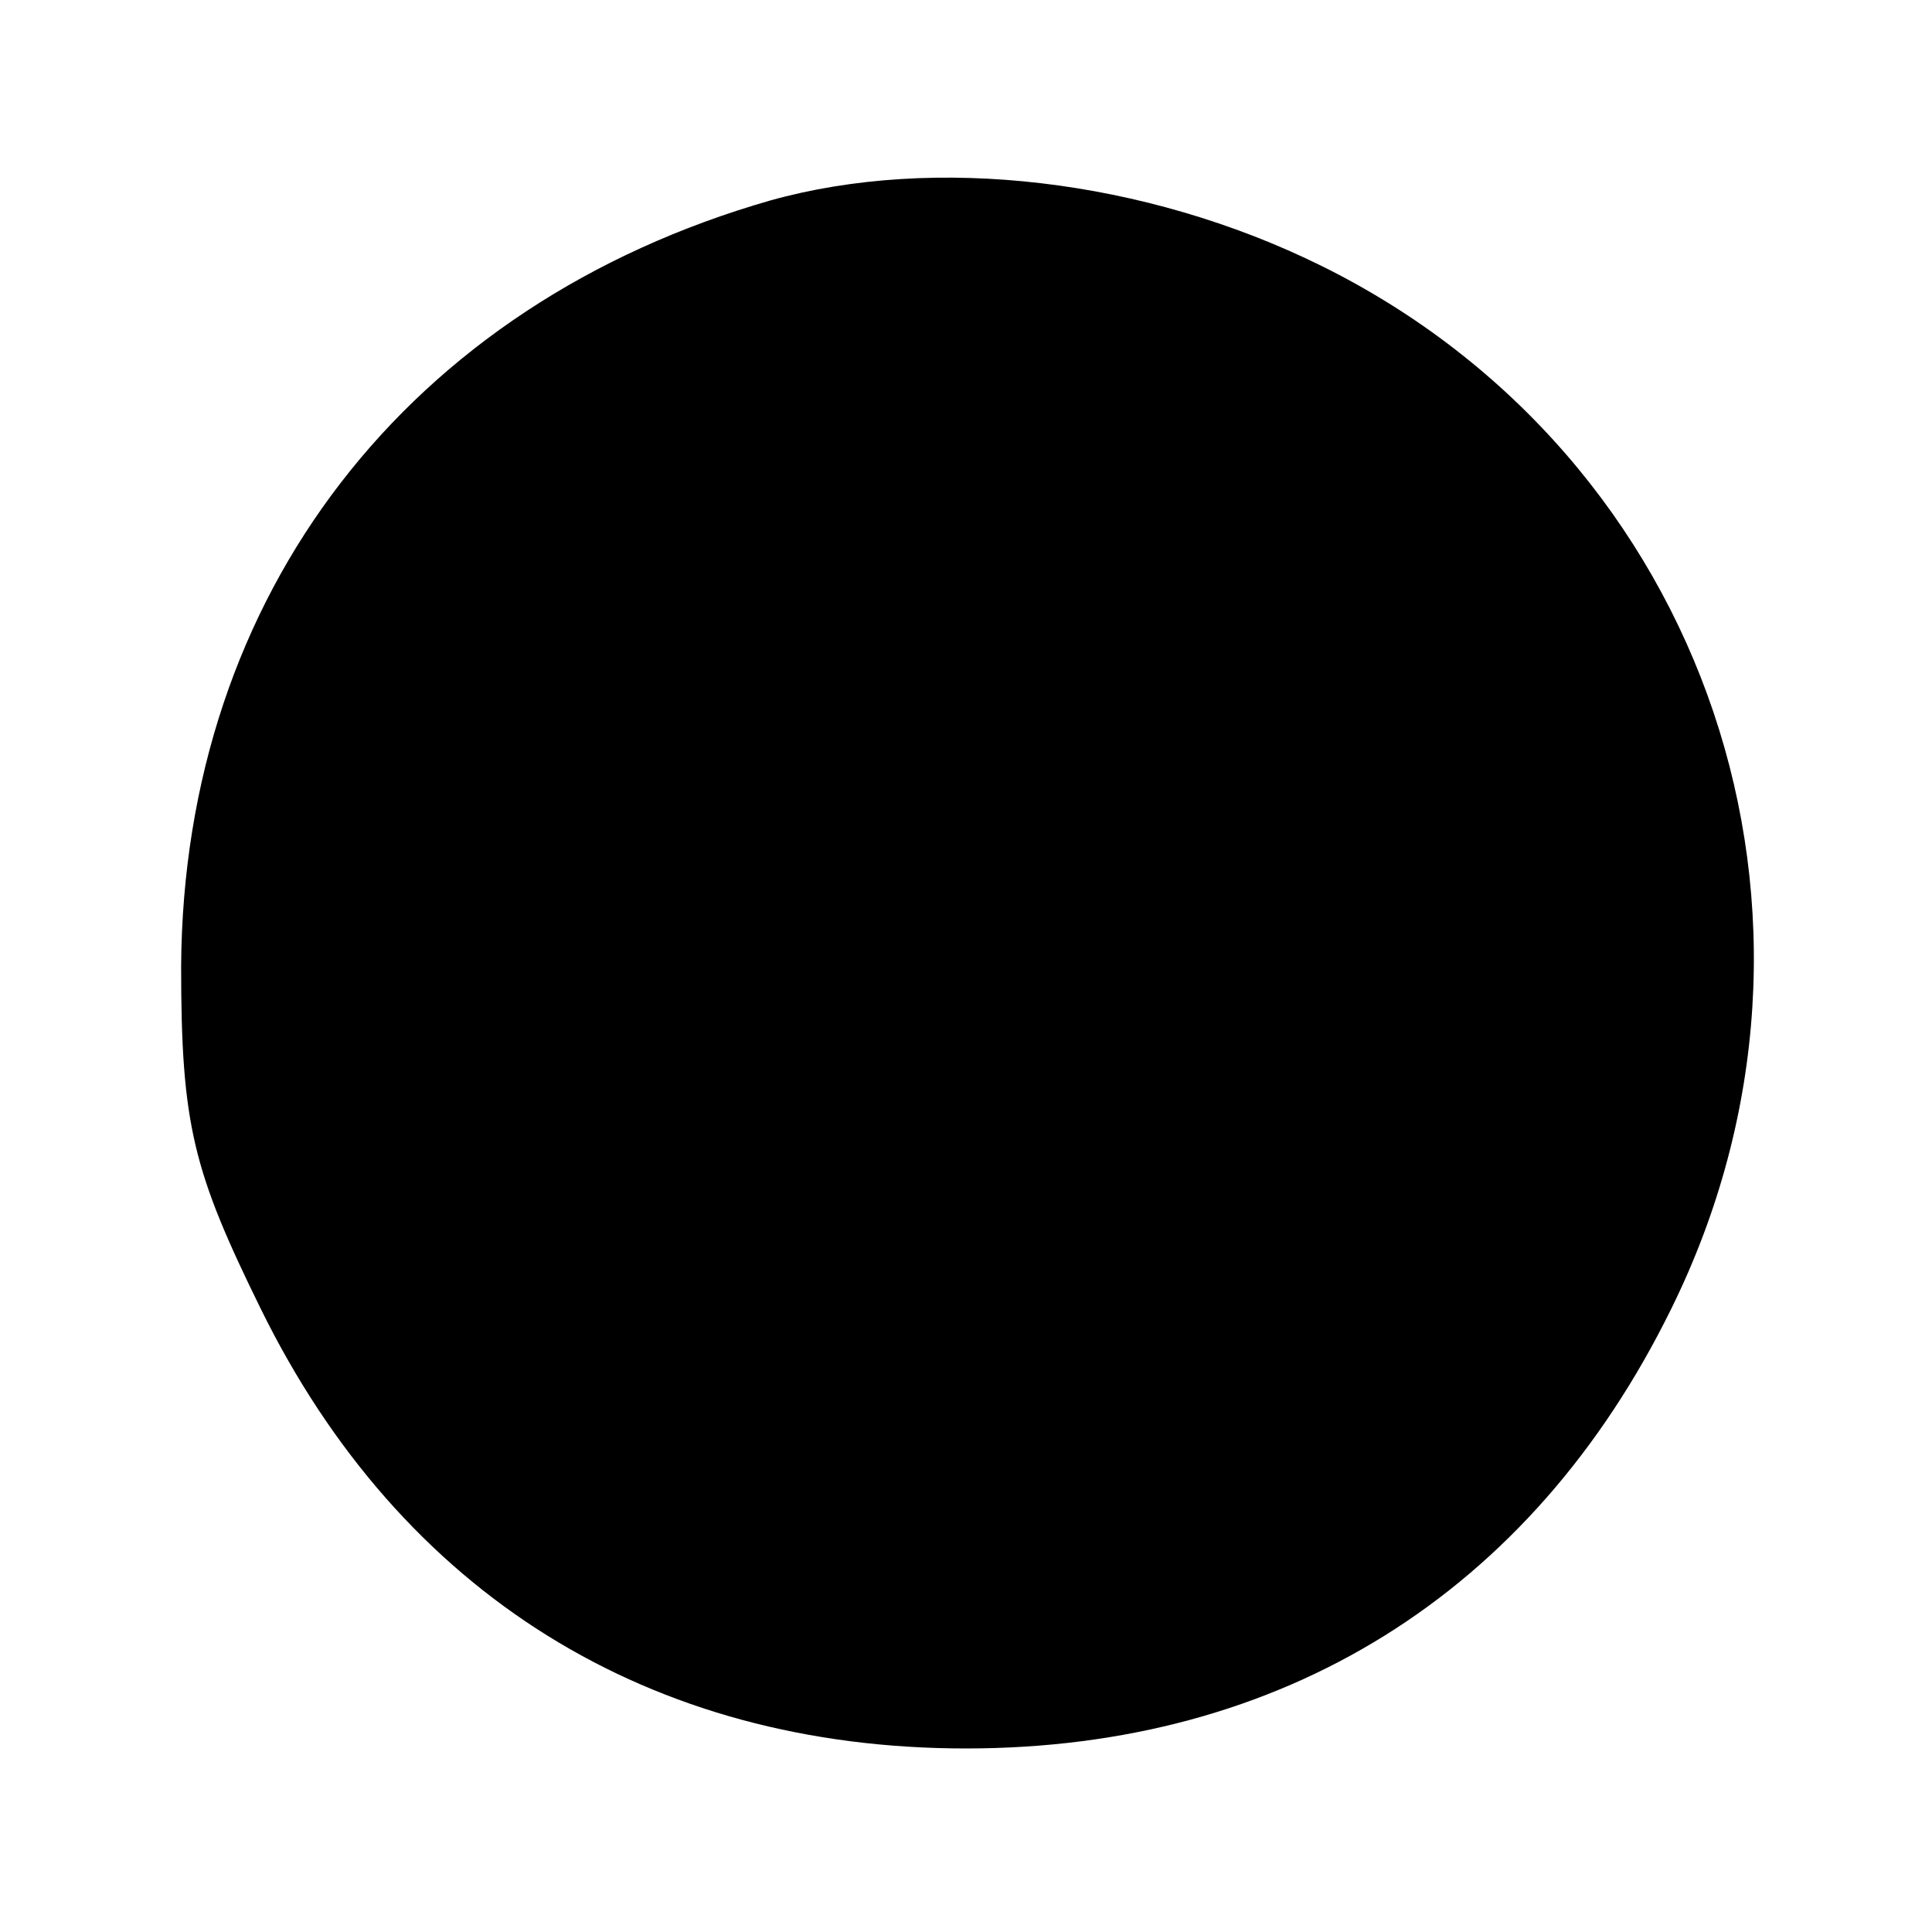
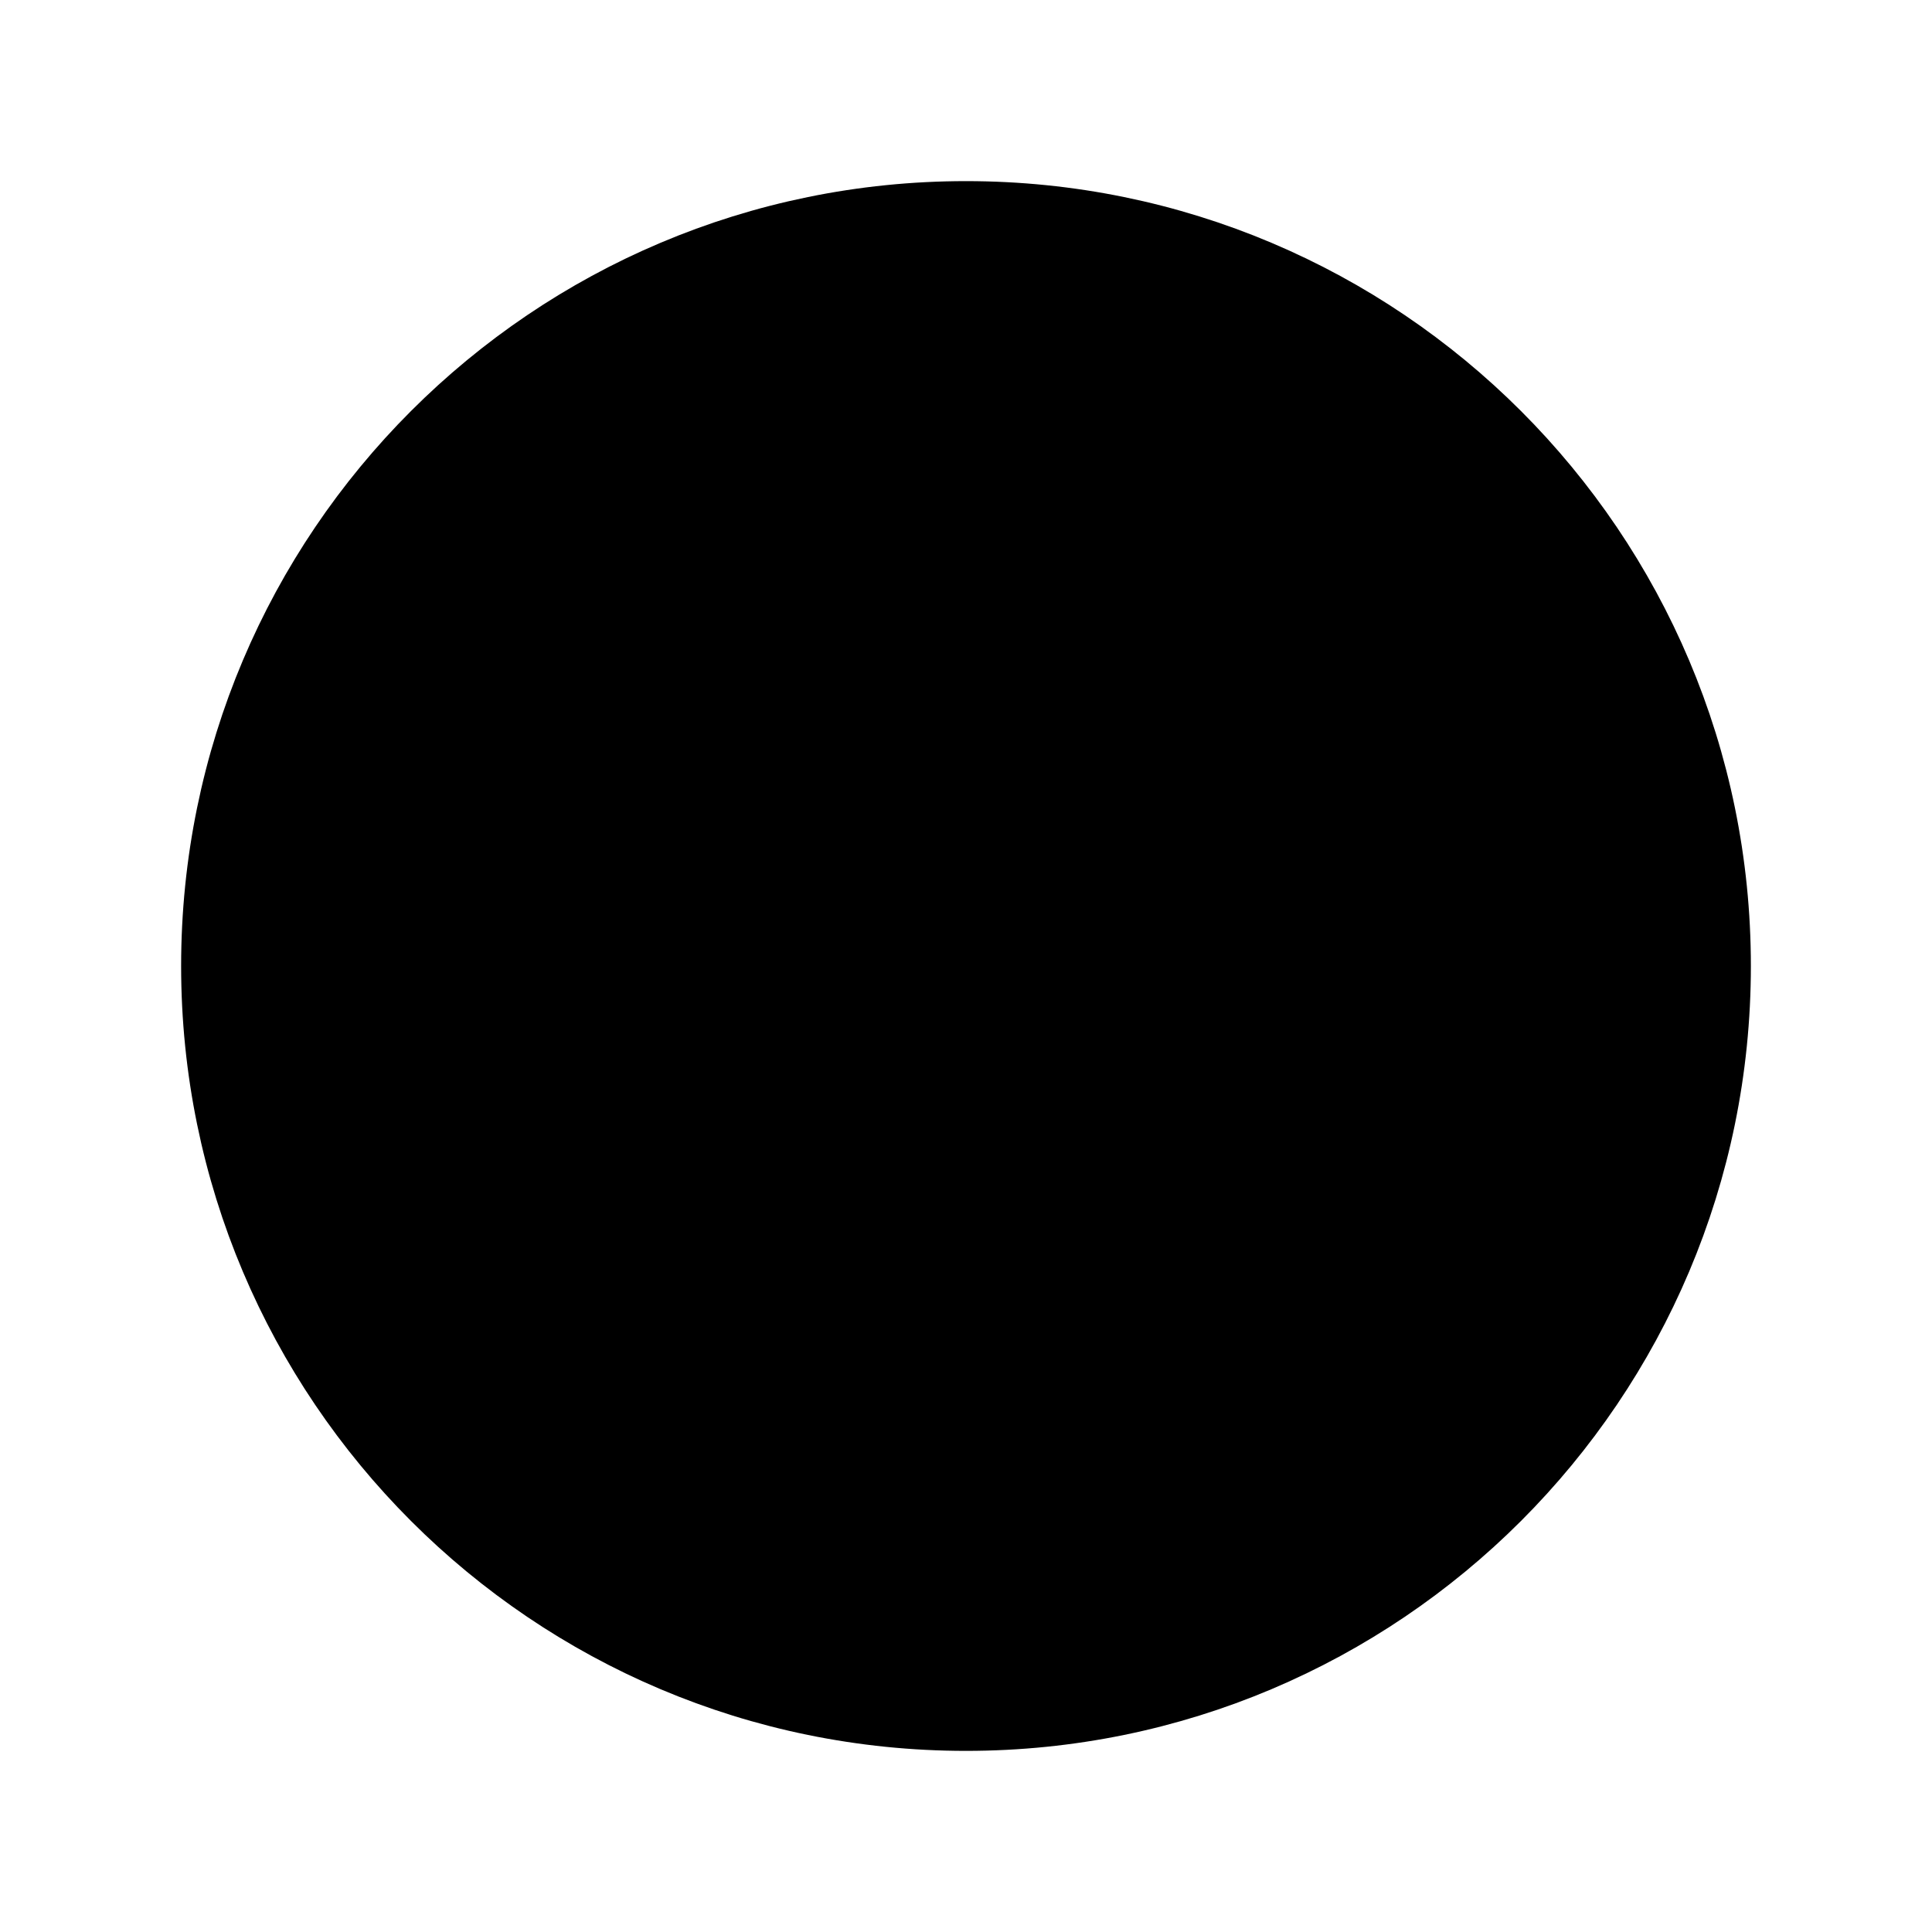
<svg xmlns="http://www.w3.org/2000/svg" version="1.0" viewBox="0 0 80 80">
-   <circle fill="currentColor" cx="40" cy="40" r="30" />
-   <path d="M31.9 8.3C16.9 12.6 7.6 24.6 7.5 40c0 6.6.5 8.5 3.3 14.2C16.6 66 26.9 72.4 40 72.4c13.1 0 23.4-6.4 29.2-18.2 8-16.2 1.5-35.3-14.5-43.2-7.3-3.6-16-4.6-22.8-2.7zm20.6 5.1c10.4 4.7 16.9 15 16.9 26.6 0 16.4-13 29.4-29.4 29.4S10.6 56.4 10.6 40c0-21.8 21.9-35.7 41.9-26.6z" />
-   <path d="M28.8 26.6c-.3.3.5 2.4 1.8 4.7 3 5.3 3.1 11.4.3 16.9-1.3 2.5-1.7 4.4-1.1 5C31.2 54.6 36 44.4 36 40c0-2-1.2-5.9-2.6-8.8-2.5-5-3.4-5.9-4.6-4.6zM46.5 31.2c-1.4 2.9-2.5 6.9-2.5 8.9 0 4.2 4.8 14.5 6.2 13.1.6-.6.1-2.5-1.3-5.1-2.7-5.3-2.3-13.3.9-17.8 2-2.8 2-4.3 0-4.3-.5 0-2 2.4-3.3 5.2z" />
-   <path d="M24.5 30.9c-.3.6.1 2.1.9 3.3 2 2.8 2 8.7.1 11.5-1.1 1.6-1.2 2.4-.4 2.9 1.6.9 3.7-2.1 4.5-6.2 1-5.3-3.1-14.6-5.1-11.5zM52.1 33.1C50.9 35 50 38 50 39.8c0 3.4 2.4 9.2 3.9 9.2 1.7 0 2-1.4.6-3.4-2-2.7-1.9-8.6.1-11.5 1.1-1.6 1.3-2.6.6-3.3-.8-.8-1.7 0-3.1 2.3zM21 34c-.6 1.9-.4 11 .3 11 .4 0 1.3-1.1 1.9-2.5.9-2 .8-3.2-.5-5.8-.8-1.7-1.6-3-1.7-2.7z" />
-   <path d="M57.2 36c-1.5 2.5-1.5 6.3 0 7.8 2 2 2.5 1.4 2.4-3.7-.1-5.8-.7-6.8-2.4-4.1z" />
+   <circle cx="40" cy="40" r="31" fill="currentColor" stroke="#000" stroke-width="3" />
+   <path fill="none" stroke="#000" stroke-width="3" d="M21.286 34.419A7.725 7.893 0 0 1 23.548 40a7.725 7.893 0 0 1-2.262 5.581m4.209-15.463A13.678 13.976 0 0 1 29.5 40a13.678 13.976 0 0 1-4.006 9.882m4.177-24.032A19.585 20.012 0 0 1 35.408 40a19.585 20.012 0 0 1-5.736 14.15M58.714 34.419A7.725 7.893 0 0 0 56.452 40a7.725 7.893 0 0 0 2.262 5.581m-4.209-15.463A13.678 13.976 0 0 0 50.5 40a13.678 13.976 0 0 0 4.006 9.882M50.328 25.85A19.585 20.012 0 0 0 44.592 40a19.585 20.012 0 0 0 5.736 14.15" />
</svg>
